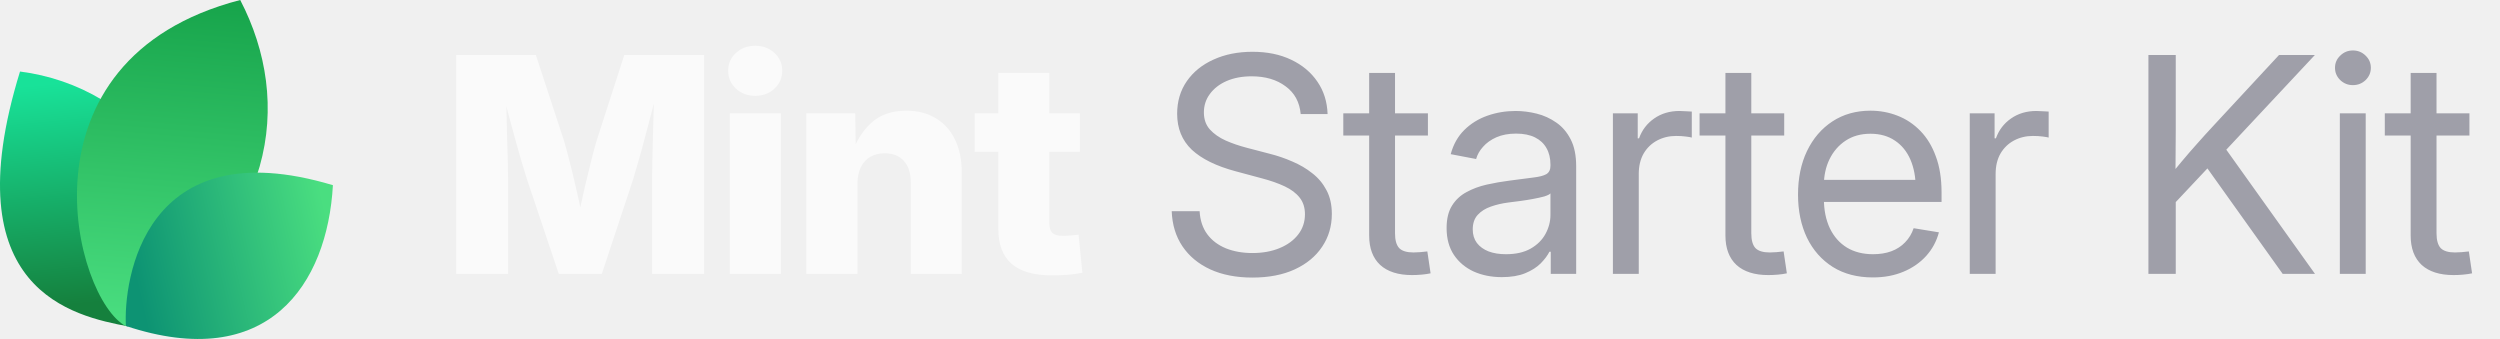
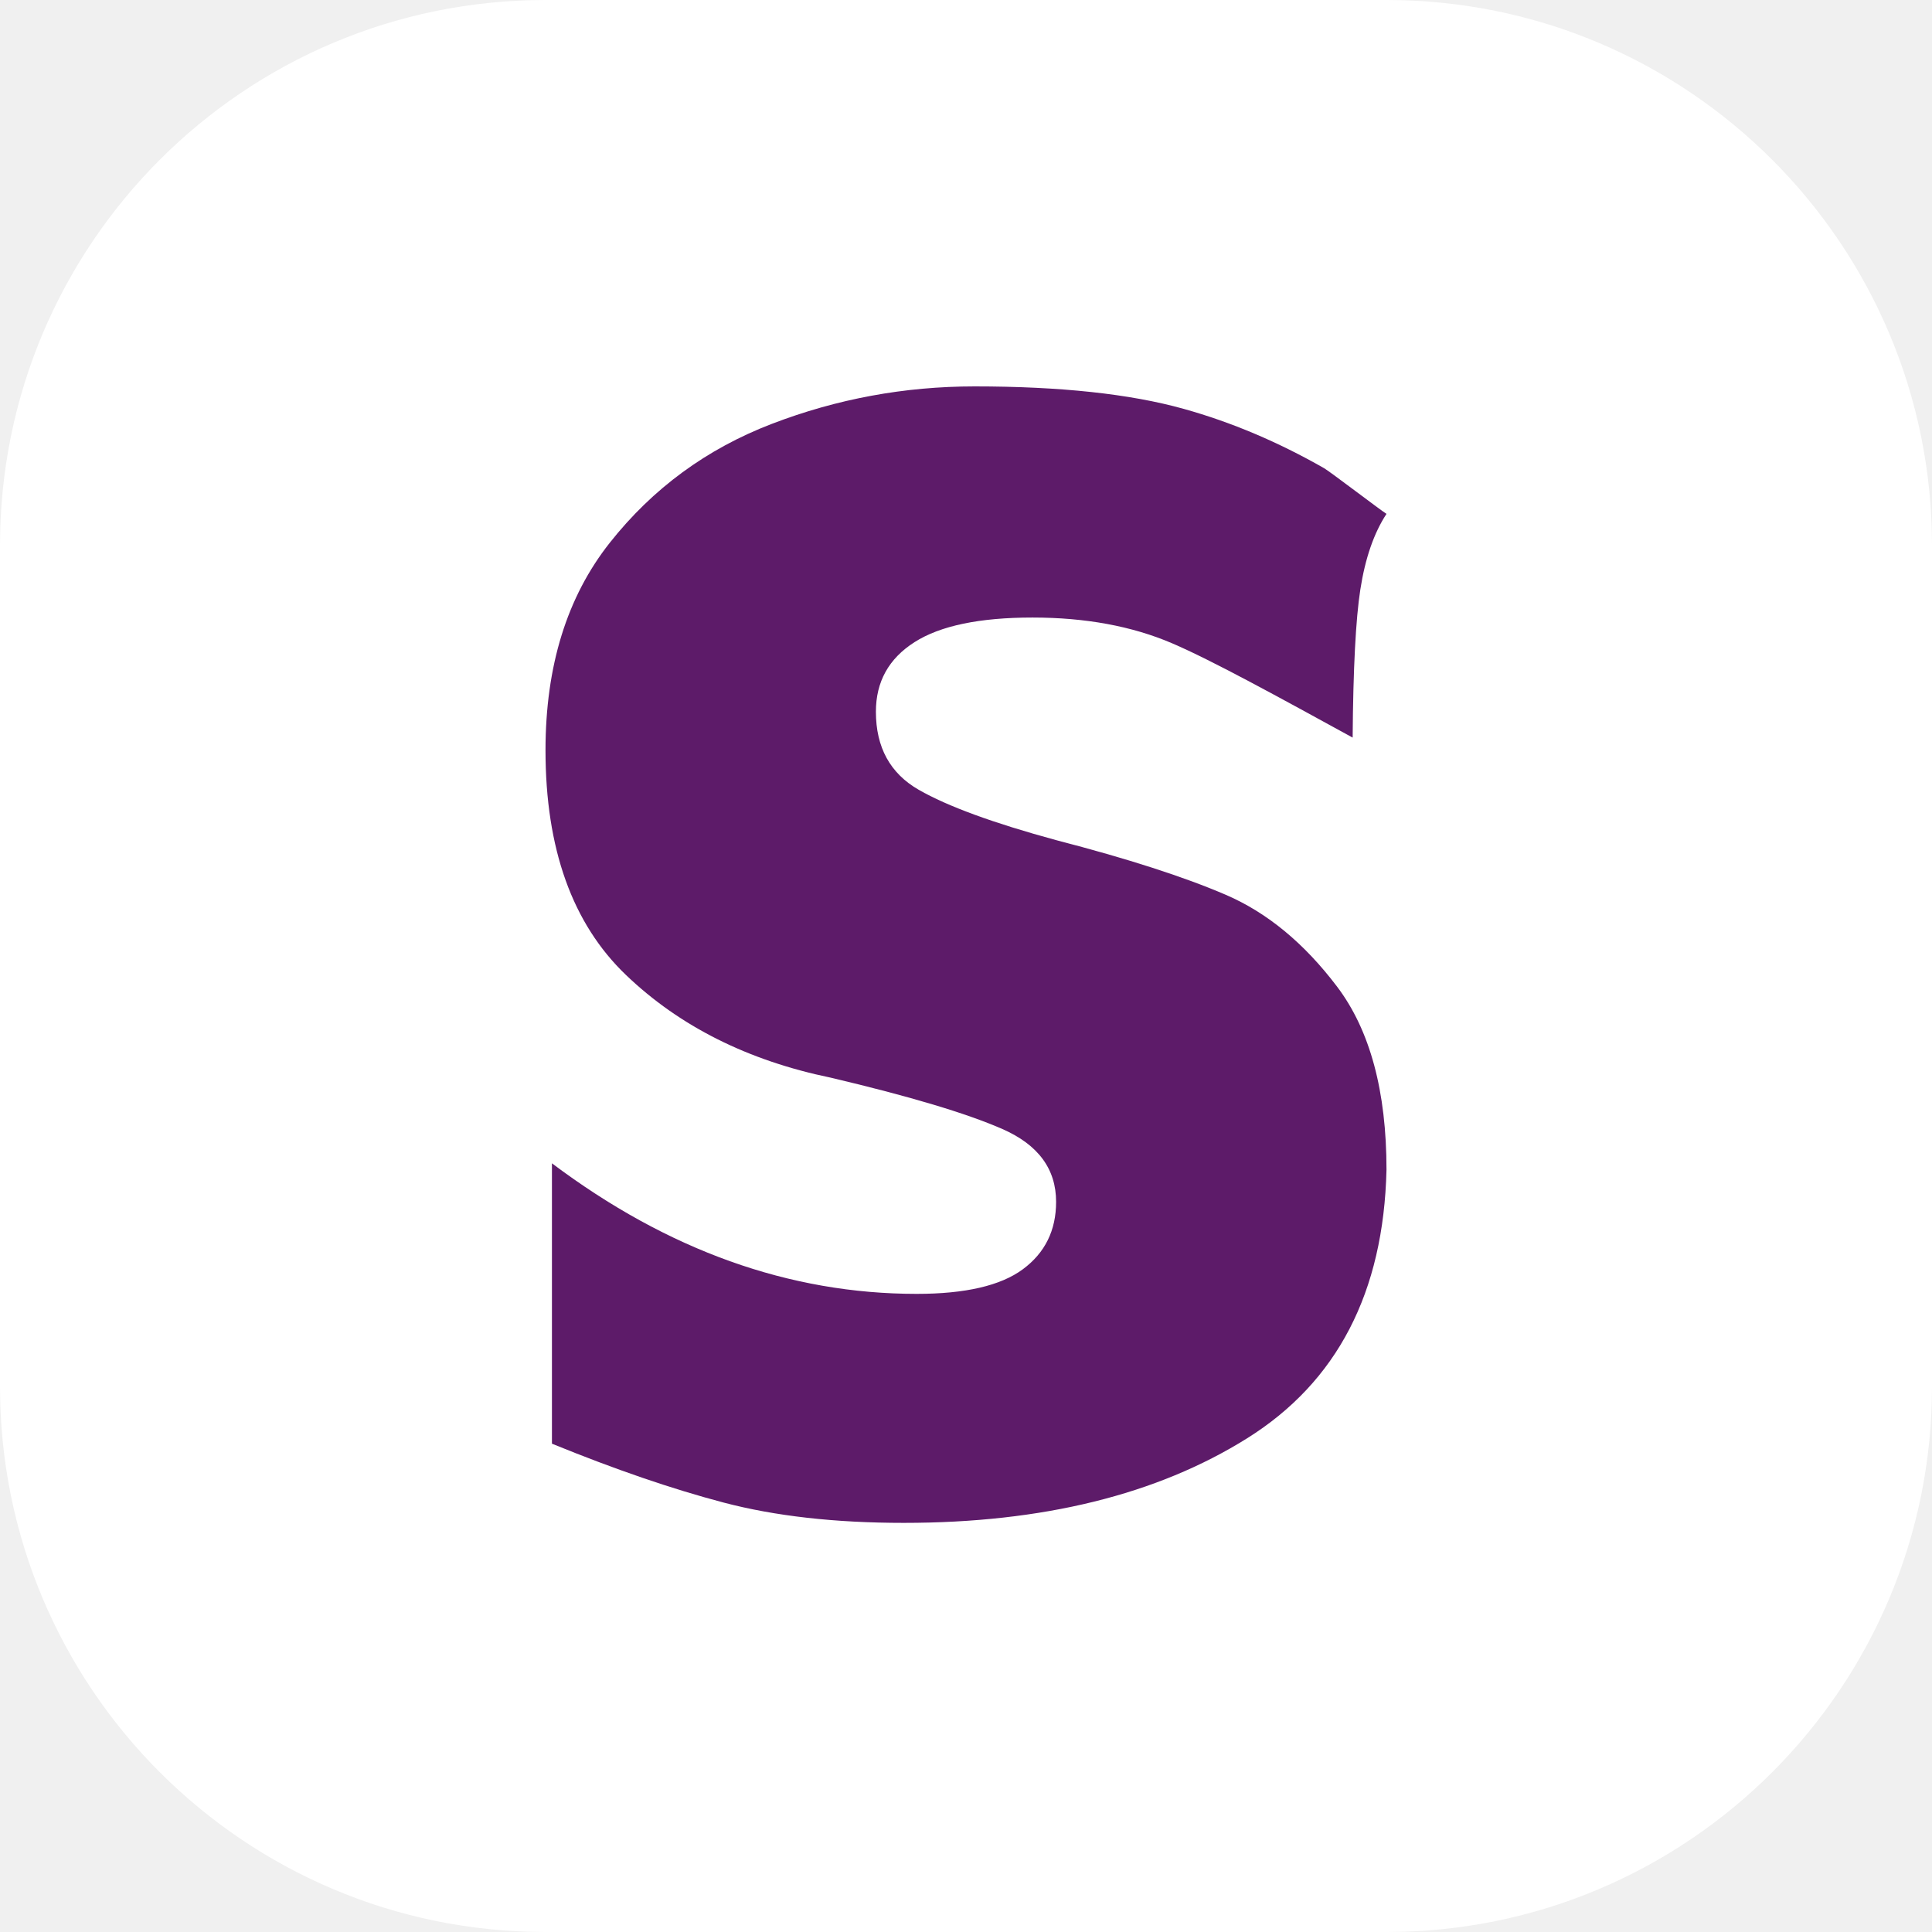
- <svg xmlns="http://www.w3.org/2000/svg" width="177" height="24" viewBox="0 0 177 24" fill="none">
-   <path d="M9.061 23.108C5.268 22.377 -3.391 20.627 1.417 5.064C9.634 6.099 16.973 14.064 9.061 23.108Z" fill="url(#paint0_linear_17557_2145)" />
-   <path d="M8.919 23.094C5.276 21.222 0.784 4.209 17.007 0C20.757 7.193 19.621 16.545 8.919 23.094Z" fill="url(#paint1_linear_17557_2145)" />
-   <path d="M8.914 23.079C8.735 19.882 10.159 9.085 23.57 13.111C23.181 20.123 18.984 26.418 8.914 23.079Z" fill="url(#paint2_linear_17557_2145)" />
-   <path d="M32.301 19.392V3.894H37.938L39.925 9.948C40.036 10.315 40.164 10.787 40.31 11.362C40.462 11.938 40.611 12.552 40.757 13.204C40.91 13.855 41.048 14.483 41.173 15.086C41.305 15.682 41.412 16.192 41.495 16.615H40.695C40.771 16.192 40.871 15.682 40.996 15.086C41.128 14.49 41.267 13.866 41.412 13.214C41.565 12.562 41.714 11.948 41.86 11.373C42.005 10.79 42.133 10.315 42.244 9.948L44.2 3.894H49.848V19.392H46.166V12.704C46.166 12.357 46.173 11.917 46.187 11.383C46.2 10.849 46.214 10.27 46.228 9.646C46.249 9.022 46.266 8.391 46.28 7.753C46.301 7.115 46.311 6.519 46.311 5.964H46.623C46.485 6.561 46.332 7.181 46.166 7.826C45.999 8.471 45.833 9.102 45.666 9.719C45.507 10.336 45.351 10.901 45.198 11.414C45.053 11.928 44.928 12.357 44.824 12.704L42.608 19.392H39.561L37.314 12.704C37.203 12.357 37.072 11.928 36.919 11.414C36.773 10.901 36.614 10.34 36.441 9.729C36.274 9.112 36.104 8.481 35.931 7.836C35.764 7.192 35.608 6.567 35.463 5.964H35.827C35.834 6.512 35.844 7.105 35.858 7.743C35.872 8.374 35.886 9.005 35.9 9.636C35.92 10.26 35.938 10.839 35.952 11.373C35.965 11.907 35.972 12.351 35.972 12.704V19.392H32.301ZM51.668 19.392V8.024H55.288V19.392H51.668ZM53.468 6.786C52.927 6.786 52.473 6.616 52.105 6.276C51.738 5.93 51.554 5.507 51.554 5.007C51.554 4.508 51.738 4.088 52.105 3.749C52.473 3.409 52.927 3.239 53.468 3.239C54.009 3.239 54.463 3.409 54.83 3.749C55.198 4.082 55.382 4.501 55.382 5.007C55.382 5.507 55.198 5.93 54.83 6.276C54.463 6.616 54.009 6.786 53.468 6.786ZM60.708 13.027V19.392H57.088V8.024H60.551L60.593 10.967H60.281C60.593 10.024 61.061 9.268 61.685 8.7C62.309 8.124 63.138 7.836 64.171 7.836C64.975 7.836 65.672 8.017 66.262 8.377C66.851 8.731 67.302 9.234 67.614 9.885C67.933 10.537 68.092 11.307 68.092 12.194V19.392H64.483V12.912C64.483 12.26 64.32 11.754 63.994 11.394C63.675 11.033 63.221 10.853 62.632 10.853C62.25 10.853 61.914 10.936 61.623 11.102C61.332 11.269 61.106 11.515 60.947 11.841C60.787 12.16 60.708 12.555 60.708 13.027ZM76.456 8.024V10.749H69.008V8.024H76.456ZM70.683 5.163H74.292V15.783C74.292 16.102 74.361 16.334 74.5 16.48C74.646 16.625 74.899 16.698 75.259 16.698C75.405 16.698 75.596 16.688 75.831 16.667C76.074 16.646 76.251 16.629 76.362 16.615L76.632 19.309C76.313 19.378 75.963 19.427 75.582 19.455C75.207 19.482 74.836 19.496 74.469 19.496C73.2 19.496 72.25 19.222 71.619 18.674C70.995 18.127 70.683 17.308 70.683 16.22V5.163Z" fill="#FAFAFA" />
-   <path d="M88.667 19.652C87.523 19.652 86.528 19.458 85.682 19.07C84.843 18.681 84.188 18.137 83.716 17.437C83.245 16.736 82.992 15.908 82.957 14.951H84.933C84.968 15.596 85.148 16.14 85.474 16.584C85.8 17.021 86.24 17.354 86.795 17.582C87.35 17.804 87.974 17.915 88.667 17.915C89.388 17.915 90.026 17.801 90.581 17.572C91.143 17.343 91.583 17.024 91.902 16.615C92.228 16.199 92.391 15.717 92.391 15.169C92.391 14.698 92.266 14.306 92.017 13.994C91.767 13.675 91.413 13.408 90.956 13.193C90.498 12.978 89.954 12.787 89.323 12.621L87.502 12.132C86.123 11.765 85.082 11.255 84.382 10.603C83.689 9.944 83.342 9.095 83.342 8.055C83.342 7.174 83.571 6.404 84.028 5.746C84.486 5.087 85.117 4.577 85.921 4.217C86.726 3.849 87.645 3.666 88.678 3.666C89.718 3.666 90.63 3.853 91.413 4.227C92.204 4.602 92.824 5.122 93.275 5.787C93.726 6.446 93.965 7.209 93.993 8.076H92.089C92.013 7.23 91.656 6.574 91.018 6.11C90.387 5.638 89.586 5.403 88.615 5.403C87.95 5.403 87.36 5.513 86.847 5.735C86.341 5.957 85.946 6.262 85.661 6.651C85.377 7.032 85.235 7.469 85.235 7.961C85.235 8.447 85.377 8.849 85.661 9.168C85.946 9.48 86.317 9.74 86.774 9.948C87.232 10.149 87.724 10.319 88.251 10.457L89.884 10.884C90.439 11.023 90.977 11.206 91.496 11.435C92.023 11.657 92.495 11.934 92.911 12.267C93.334 12.593 93.67 12.995 93.92 13.474C94.17 13.945 94.294 14.504 94.294 15.149C94.294 16.015 94.066 16.788 93.608 17.468C93.157 18.148 92.512 18.681 91.673 19.07C90.834 19.458 89.832 19.652 88.667 19.652ZM101.097 8.024V9.594H95.106V8.024H101.097ZM96.937 5.163H98.767V16.521C98.767 17 98.865 17.347 99.059 17.562C99.26 17.77 99.6 17.874 100.078 17.874C100.21 17.874 100.366 17.867 100.546 17.853C100.733 17.832 100.903 17.815 101.056 17.801L101.285 19.351C101.097 19.392 100.886 19.423 100.65 19.444C100.414 19.465 100.189 19.475 99.974 19.475C98.996 19.475 98.244 19.236 97.717 18.758C97.197 18.272 96.937 17.579 96.937 16.677V5.163ZM106.33 19.621C105.595 19.621 104.932 19.489 104.343 19.226C103.754 18.955 103.285 18.564 102.939 18.05C102.592 17.53 102.419 16.896 102.419 16.147C102.419 15.495 102.547 14.965 102.804 14.556C103.06 14.146 103.403 13.828 103.833 13.599C104.263 13.363 104.742 13.186 105.269 13.068C105.796 12.95 106.333 12.857 106.881 12.787C107.574 12.69 108.132 12.617 108.555 12.569C108.978 12.52 109.287 12.441 109.481 12.33C109.675 12.212 109.772 12.014 109.772 11.737V11.654C109.772 11.203 109.679 10.815 109.492 10.489C109.311 10.163 109.041 9.91 108.68 9.729C108.32 9.549 107.872 9.459 107.338 9.459C106.805 9.459 106.34 9.546 105.945 9.719C105.556 9.892 105.241 10.118 104.998 10.395C104.755 10.665 104.593 10.953 104.509 11.258L102.71 10.915C102.897 10.222 103.22 9.65 103.677 9.199C104.135 8.748 104.679 8.412 105.31 8.19C105.941 7.968 106.607 7.857 107.307 7.857C107.8 7.857 108.295 7.92 108.795 8.044C109.301 8.169 109.765 8.381 110.188 8.679C110.611 8.97 110.951 9.369 111.208 9.875C111.464 10.374 111.593 11.005 111.593 11.768V19.392H109.793V17.822H109.7C109.568 18.085 109.363 18.359 109.086 18.643C108.809 18.921 108.444 19.153 107.994 19.34C107.543 19.527 106.988 19.621 106.33 19.621ZM106.621 17.998C107.321 17.998 107.904 17.867 108.368 17.603C108.84 17.333 109.19 16.986 109.419 16.563C109.654 16.133 109.772 15.682 109.772 15.211V13.692C109.703 13.769 109.554 13.841 109.325 13.911C109.096 13.973 108.829 14.032 108.524 14.088C108.226 14.143 107.921 14.192 107.609 14.233C107.304 14.275 107.033 14.309 106.798 14.337C106.354 14.393 105.938 14.49 105.549 14.628C105.168 14.76 104.86 14.954 104.624 15.211C104.388 15.467 104.27 15.811 104.27 16.241C104.27 16.615 104.367 16.934 104.561 17.198C104.762 17.461 105.04 17.662 105.393 17.801C105.747 17.933 106.156 17.998 106.621 17.998ZM114.193 19.392V8.024H115.951V9.792H116.045C116.253 9.209 116.61 8.741 117.116 8.388C117.622 8.034 118.219 7.857 118.905 7.857C119.058 7.857 119.217 7.864 119.384 7.878C119.55 7.885 119.682 7.892 119.779 7.899V9.74C119.716 9.719 119.578 9.695 119.363 9.667C119.155 9.639 118.922 9.625 118.666 9.625C118.174 9.625 117.726 9.733 117.324 9.948C116.922 10.163 116.603 10.471 116.367 10.874C116.138 11.276 116.024 11.758 116.024 12.319V19.392H114.193ZM126.322 8.024V9.594H120.33V8.024H126.322ZM122.161 5.163H123.992V16.521C123.992 17 124.089 17.347 124.283 17.562C124.484 17.77 124.824 17.874 125.302 17.874C125.434 17.874 125.59 17.867 125.77 17.853C125.958 17.832 126.127 17.815 126.28 17.801L126.509 19.351C126.322 19.392 126.11 19.423 125.874 19.444C125.639 19.465 125.413 19.475 125.198 19.475C124.221 19.475 123.468 19.236 122.941 18.758C122.421 18.272 122.161 17.579 122.161 16.677V5.163ZM132.604 19.642C131.502 19.642 130.555 19.396 129.765 18.903C128.974 18.404 128.364 17.714 127.934 16.834C127.511 15.946 127.3 14.927 127.3 13.775C127.3 12.611 127.511 11.584 127.934 10.697C128.364 9.802 128.964 9.102 129.734 8.596C130.51 8.089 131.408 7.836 132.428 7.836C133.1 7.836 133.738 7.954 134.341 8.19C134.952 8.426 135.489 8.783 135.954 9.261C136.425 9.74 136.793 10.343 137.056 11.071C137.327 11.792 137.462 12.645 137.462 13.63V14.296H128.433V12.735H136.463L135.631 13.297C135.631 12.541 135.506 11.876 135.257 11.3C135.007 10.725 134.643 10.277 134.165 9.958C133.686 9.632 133.107 9.469 132.428 9.469C131.748 9.469 131.162 9.632 130.67 9.958C130.177 10.284 129.796 10.725 129.526 11.279C129.262 11.827 129.13 12.441 129.13 13.12V14.046C129.13 14.864 129.273 15.572 129.557 16.168C129.841 16.757 130.243 17.211 130.763 17.53C131.283 17.842 131.901 17.998 132.615 17.998C133.093 17.998 133.523 17.929 133.905 17.79C134.293 17.645 134.619 17.433 134.882 17.156C135.153 16.879 135.354 16.546 135.486 16.157L137.275 16.449C137.108 17.08 136.81 17.634 136.38 18.113C135.95 18.591 135.413 18.966 134.768 19.236C134.123 19.507 133.402 19.642 132.604 19.642ZM139.459 19.392V8.024H141.217V9.792H141.311C141.519 9.209 141.876 8.741 142.382 8.388C142.888 8.034 143.485 7.857 144.171 7.857C144.324 7.857 144.483 7.864 144.649 7.878C144.816 7.885 144.948 7.892 145.045 7.899V9.74C144.982 9.719 144.844 9.695 144.629 9.667C144.421 9.639 144.188 9.625 143.932 9.625C143.439 9.625 142.992 9.733 142.59 9.948C142.188 10.163 141.869 10.471 141.633 10.874C141.404 11.276 141.29 11.758 141.29 12.319V19.392H139.459ZM153.429 14.961V12.715C153.783 12.257 154.136 11.82 154.49 11.404C154.844 10.981 155.204 10.565 155.572 10.156C155.939 9.74 156.314 9.327 156.695 8.918L161.355 3.894H163.893L157.277 10.967H157.184L153.429 14.961ZM152.108 19.392V3.894H154.043V9.241L154.022 12.559L154.043 13.505V19.392H152.108ZM161.615 19.392L155.967 11.477L157.173 9.969L163.903 19.392H161.615ZM165.661 19.392V8.024H167.492V19.392H165.661ZM166.587 6.027C166.24 6.027 165.942 5.909 165.692 5.673C165.443 5.43 165.318 5.139 165.318 4.799C165.318 4.459 165.443 4.172 165.692 3.936C165.942 3.693 166.24 3.572 166.587 3.572C166.934 3.572 167.232 3.693 167.482 3.936C167.731 4.172 167.856 4.459 167.856 4.799C167.856 5.139 167.731 5.43 167.482 5.673C167.232 5.909 166.934 6.027 166.587 6.027ZM174.836 8.024V9.594H168.844V8.024H174.836ZM170.675 5.163H172.506V16.521C172.506 17 172.603 17.347 172.797 17.562C172.998 17.77 173.338 17.874 173.816 17.874C173.948 17.874 174.104 17.867 174.284 17.853C174.472 17.832 174.641 17.815 174.794 17.801L175.023 19.351C174.836 19.392 174.624 19.423 174.388 19.444C174.153 19.465 173.927 19.475 173.712 19.475C172.735 19.475 171.982 19.236 171.455 18.758C170.935 18.272 170.675 17.579 170.675 16.677V5.163Z" fill="#9F9FA9" />
-   <defs>
-     <linearGradient id="paint0_linear_17557_2145" x1="3.776" y1="5.916" x2="5.232" y2="21.559" gradientUnits="userSpaceOnUse">
-       <stop stop-color="#18E299" />
-       <stop offset="1" stop-color="#15803D" />
-     </linearGradient>
-     <linearGradient id="paint1_linear_17557_2145" x1="12.171" y1="-0.718" x2="10.19" y2="22.983" gradientUnits="userSpaceOnUse">
-       <stop stop-color="#16A34A" />
-       <stop offset="1" stop-color="#4ADE80" />
-     </linearGradient>
-     <linearGradient id="paint2_linear_17557_2145" x1="23.133" y1="15.353" x2="9.338" y2="18.52" gradientUnits="userSpaceOnUse">
-       <stop stop-color="#4ADE80" />
-       <stop offset="1" stop-color="#0D9373" />
-     </linearGradient>
-   </defs>
+ <svg xmlns="http://www.w3.org/2000/svg" width="85" height="85" viewBox="0 0 85 85" fill="none">
+   <rect width="85" height="85" rx="24" fill="white" />
+   <path d="M42.96 22.824C45.885 22.824 48.263 23.081 50.091 23.595C51.714 24.051 53.309 24.729 54.875 25.629C55.075 25.744 56.803 27.072 57.001 27.194C56.572 27.852 56.276 28.717 56.11 29.788C55.954 30.804 55.866 32.497 55.848 34.865C53.361 33.495 51.054 32.217 49.688 31.63C48.323 31.043 46.739 30.75 44.935 30.75C43.131 30.75 41.79 31.031 40.912 31.594C40.035 32.156 39.596 32.951 39.596 33.978C39.596 35.202 40.084 36.095 41.059 36.657C42.034 37.22 43.594 37.795 45.739 38.382C48.177 39.018 50.103 39.641 51.517 40.253C52.93 40.864 54.198 41.916 55.319 43.408C56.441 44.9 57.001 46.992 57.001 49.683C56.904 53.89 55.319 56.96 52.248 58.893C49.176 60.825 45.276 61.792 40.547 61.792C38.207 61.792 36.158 61.559 34.403 61.095C32.648 60.63 30.698 59.957 28.553 59.076V49.463C32.502 52.447 36.646 53.939 40.985 53.94C42.643 53.94 43.85 53.658 44.605 53.096C45.361 52.533 45.739 51.763 45.739 50.784C45.739 49.659 45.13 48.827 43.911 48.289C42.692 47.751 40.742 47.163 38.06 46.527C35.233 45.94 32.904 44.766 31.076 43.005C29.248 41.244 28.334 38.675 28.334 35.3C28.334 32.413 29.065 30.04 30.527 28.181C31.99 26.322 33.831 24.965 36.049 24.108C38.267 23.252 40.571 22.824 42.96 22.824Z" fill="white" />
+   <path fill-rule="evenodd" clip-rule="evenodd" d="M39.763 67C36.742 67 34.099 66.702 31.834 66.106C29.569 65.509 27.052 64.646 24.283 63.516V51.181C29.38 55.01 34.729 56.925 40.329 56.925C42.468 56.925 44.026 56.564 45.001 55.842C45.977 55.12 46.464 54.131 46.464 52.876C46.464 51.432 45.678 50.365 44.105 49.674C42.532 48.984 40.014 48.23 36.554 47.414C32.904 46.661 29.899 45.154 27.54 42.895C25.18 40.635 24 37.339 24 33.008C24 29.304 24.944 26.259 26.832 23.874C28.719 21.488 31.095 19.746 33.958 18.648C36.821 17.549 39.794 17 42.878 17C46.653 17 49.721 17.33 52.08 17.989C54.176 18.574 56.234 19.444 58.255 20.599C58.51 20.744 60.746 22.453 61 22.608C60.446 23.452 60.063 24.561 59.849 25.936C59.647 27.24 59.534 29.412 59.511 32.451C56.301 30.693 53.323 29.053 51.561 28.299C49.799 27.546 47.754 27.169 45.426 27.169C43.098 27.169 41.367 27.53 40.235 28.252C39.102 28.974 38.536 29.994 38.536 31.313C38.536 32.882 39.165 34.028 40.423 34.749C41.682 35.471 43.696 36.209 46.464 36.962C49.611 37.778 52.096 38.579 53.921 39.364C55.746 40.148 57.382 41.498 58.829 43.412C60.276 45.327 61 48.011 61 51.463C60.874 56.862 58.829 60.801 54.865 63.281C50.901 65.76 45.867 67 39.763 67Z" fill="#5D1B69" />
</svg>
